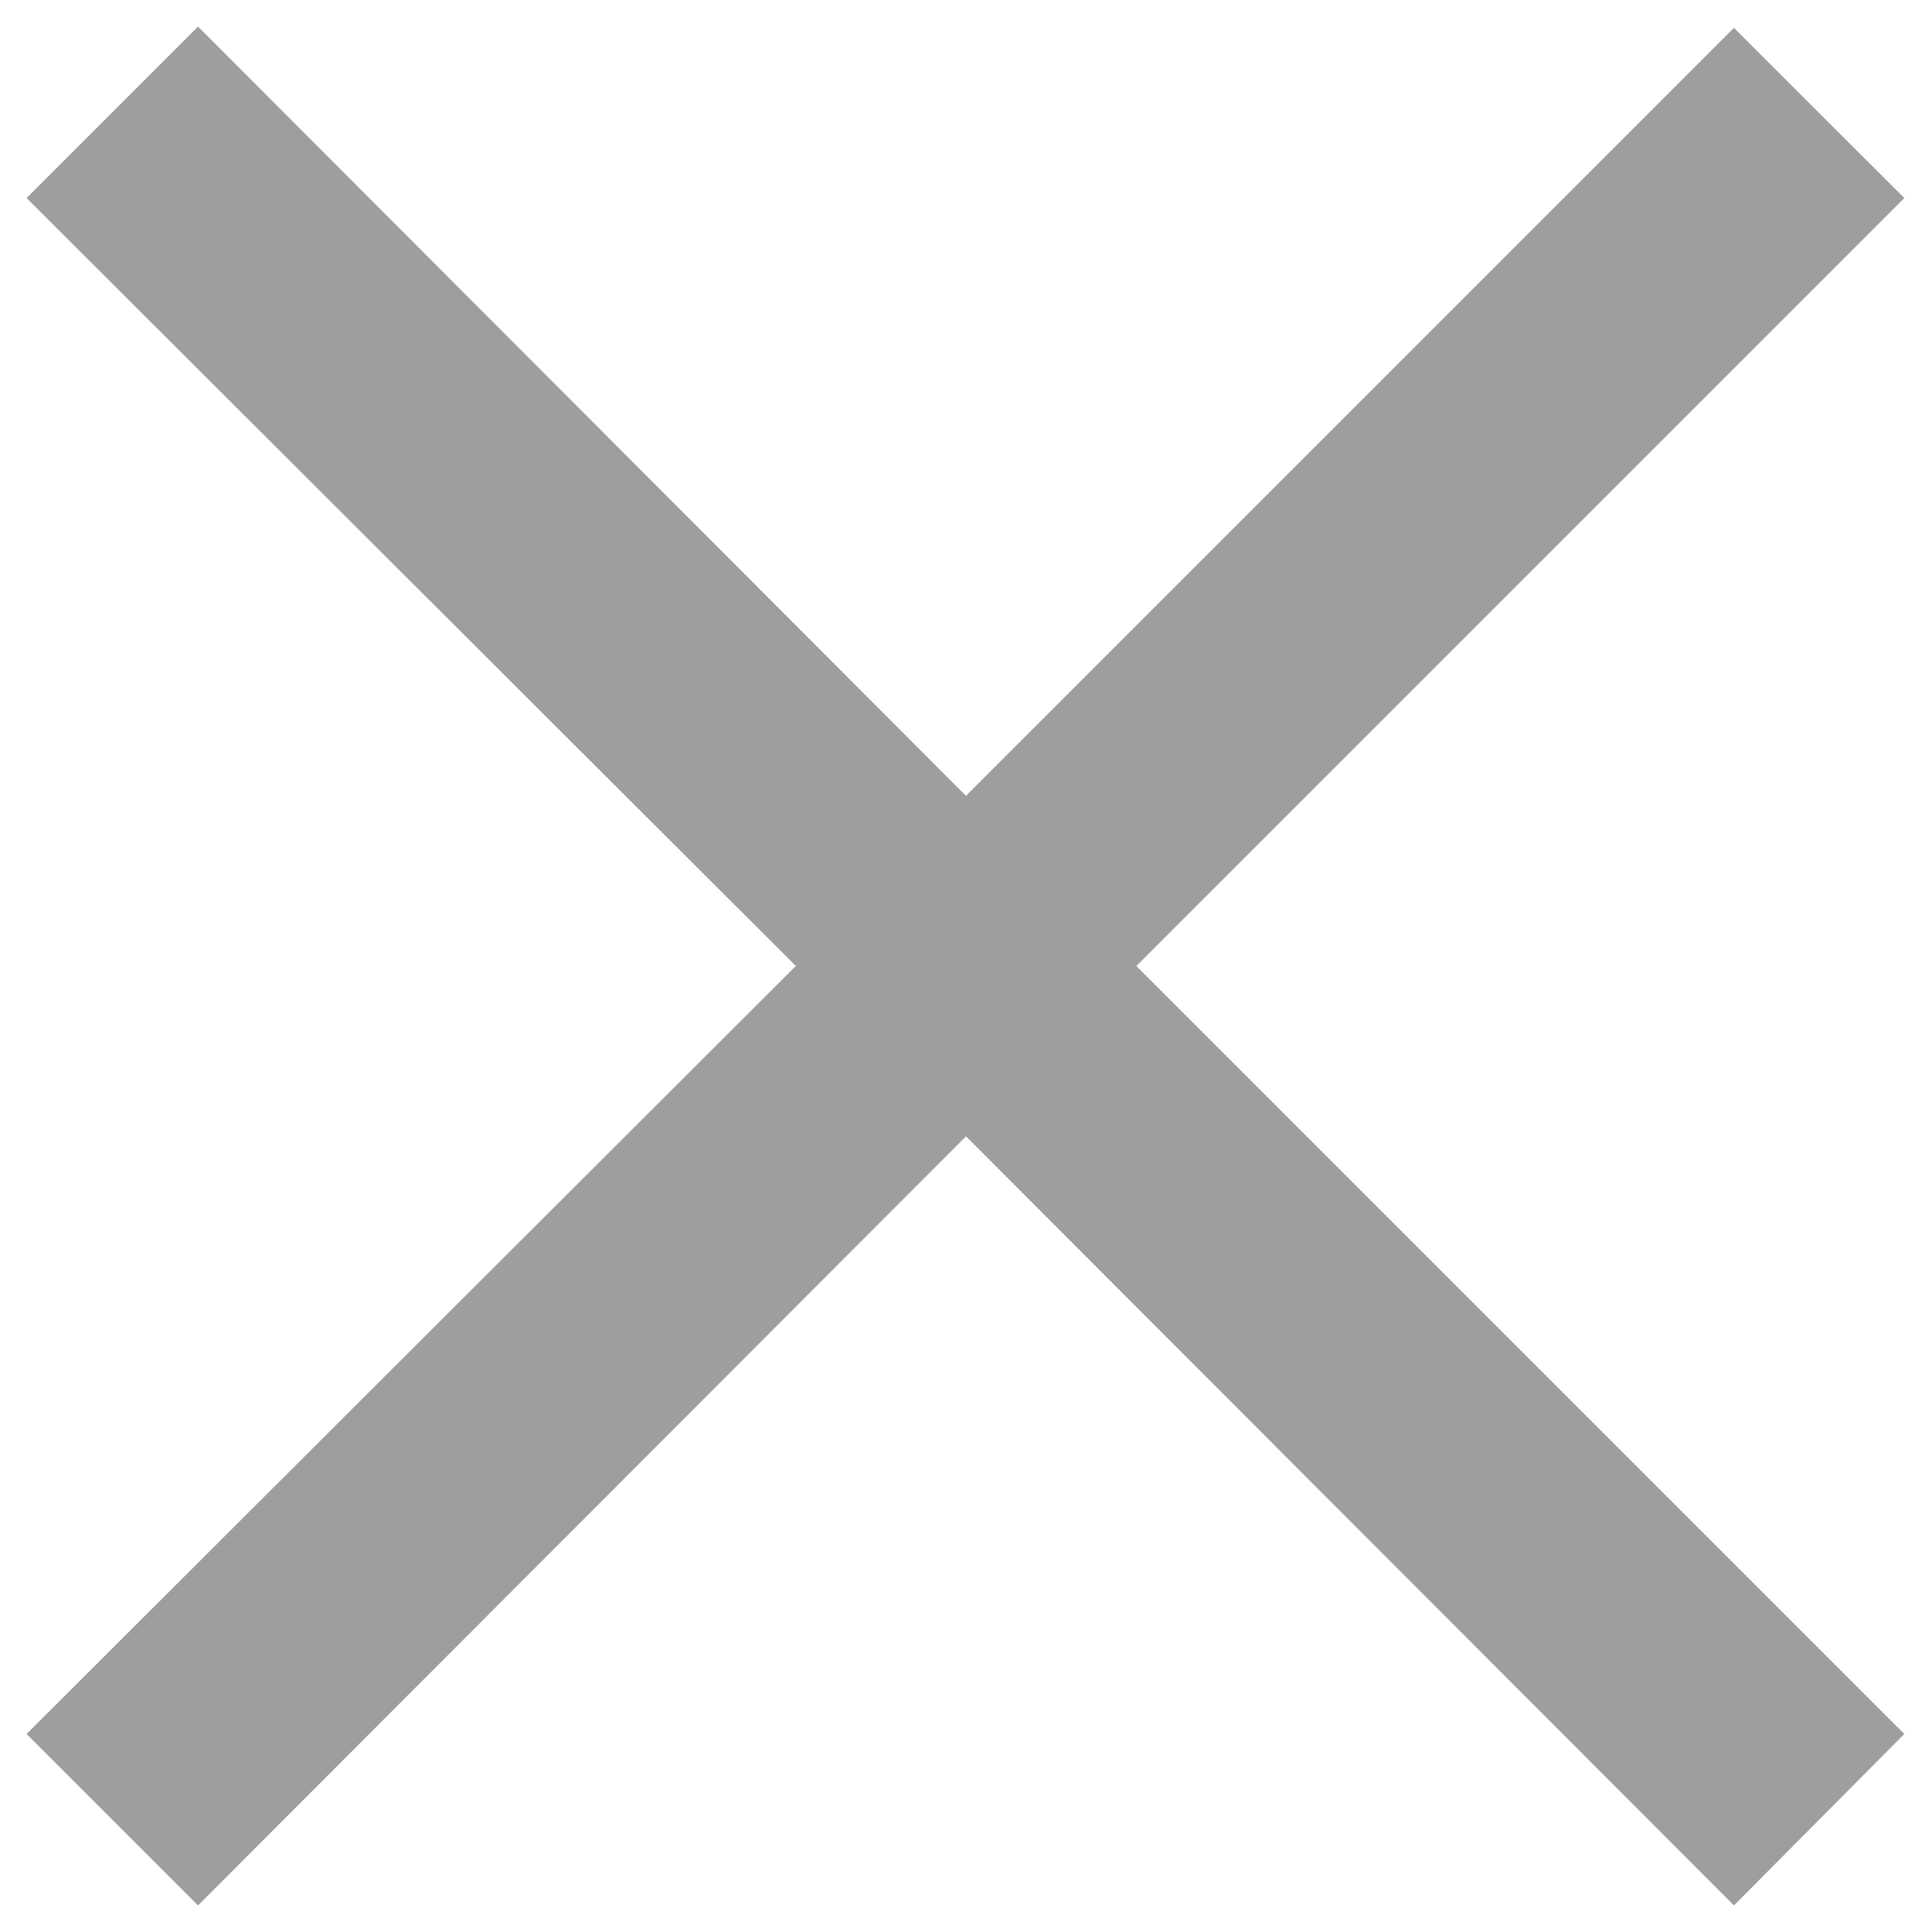
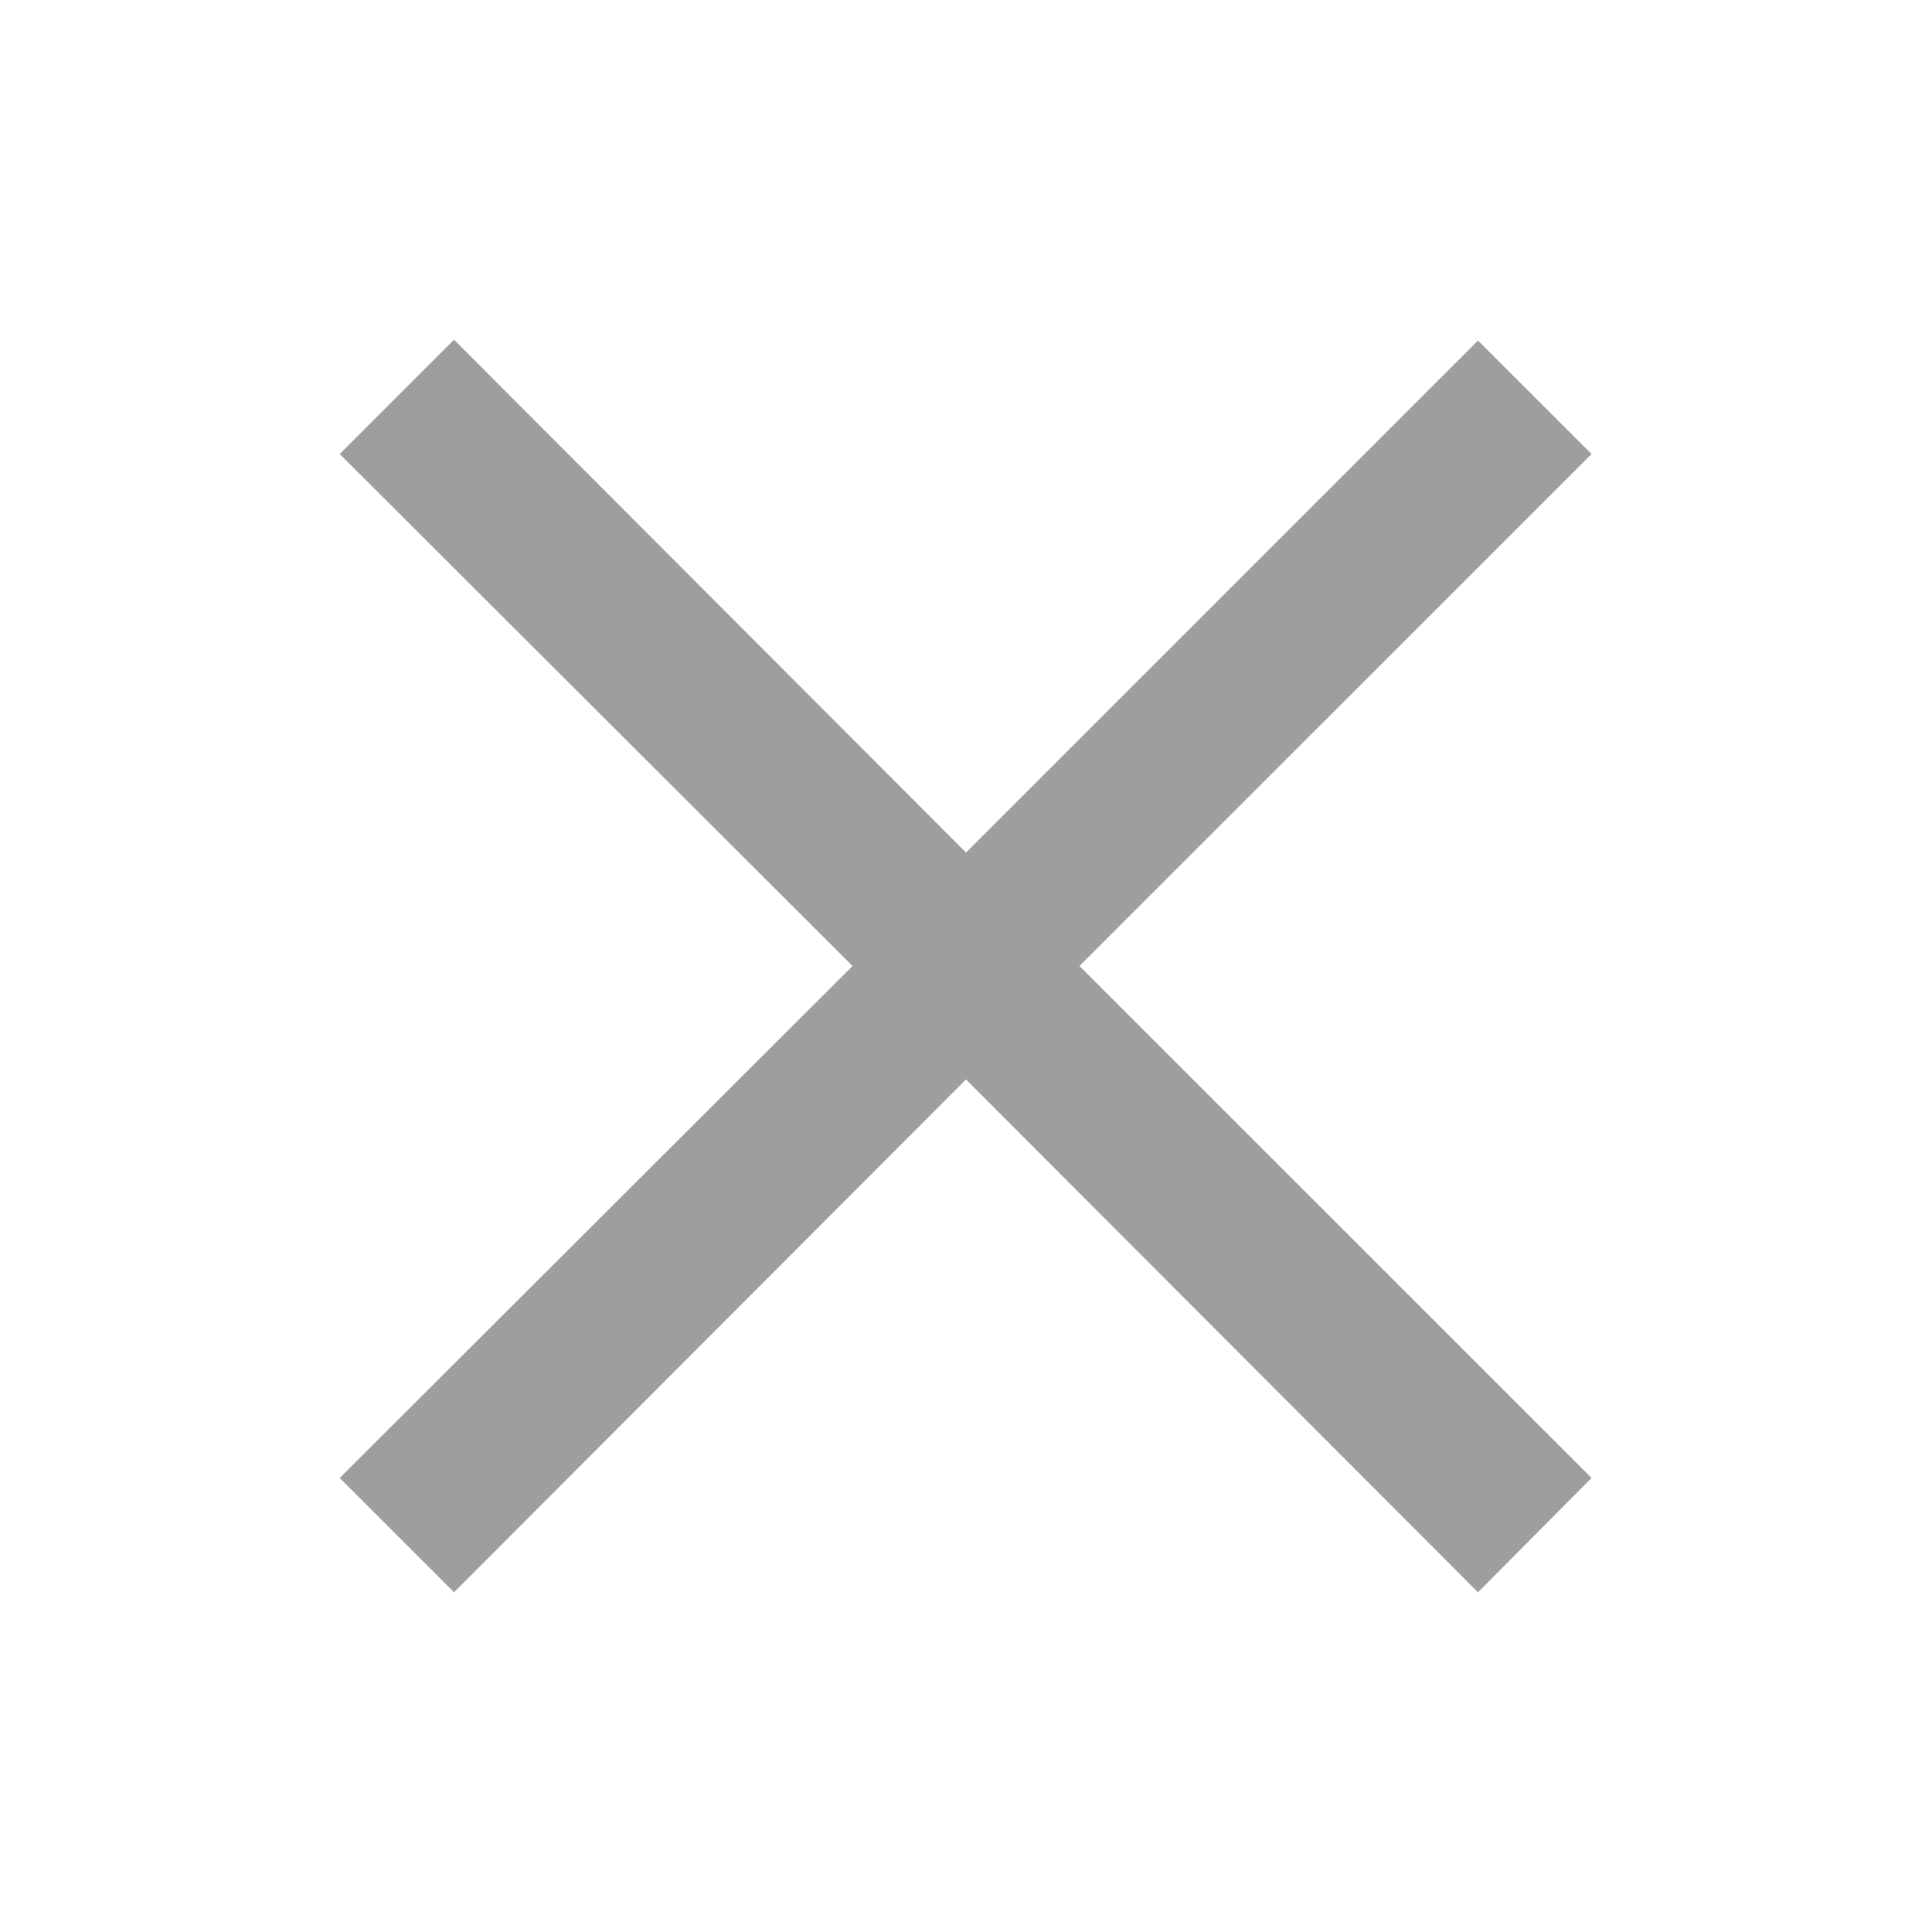
- <svg xmlns="http://www.w3.org/2000/svg" width="12" height="12" viewBox="0 0 12 12" fill="none">
-   <path d="M10.77 11.835L6 7.058L1.23 11.835L0.165 10.77L4.943 6L0.165 1.23L1.23 0.165L6 4.943L10.77 0.173L11.828 1.23L7.058 6L11.828 10.77L10.77 11.835Z" fill="#9F9E9E" />
+ <svg xmlns="http://www.w3.org/2000/svg" width="18" height="18" viewBox="0 0 18 18" fill="none">
+   <path d="M13.77 14.835L9 10.057L4.23 14.835L3.165 13.77L7.943 9L3.165 4.23L4.23 3.165L9 7.943L13.77 3.173L14.828 4.23L10.057 9L14.828 13.77L13.77 14.835Z" fill="#9F9E9E" />
</svg>
